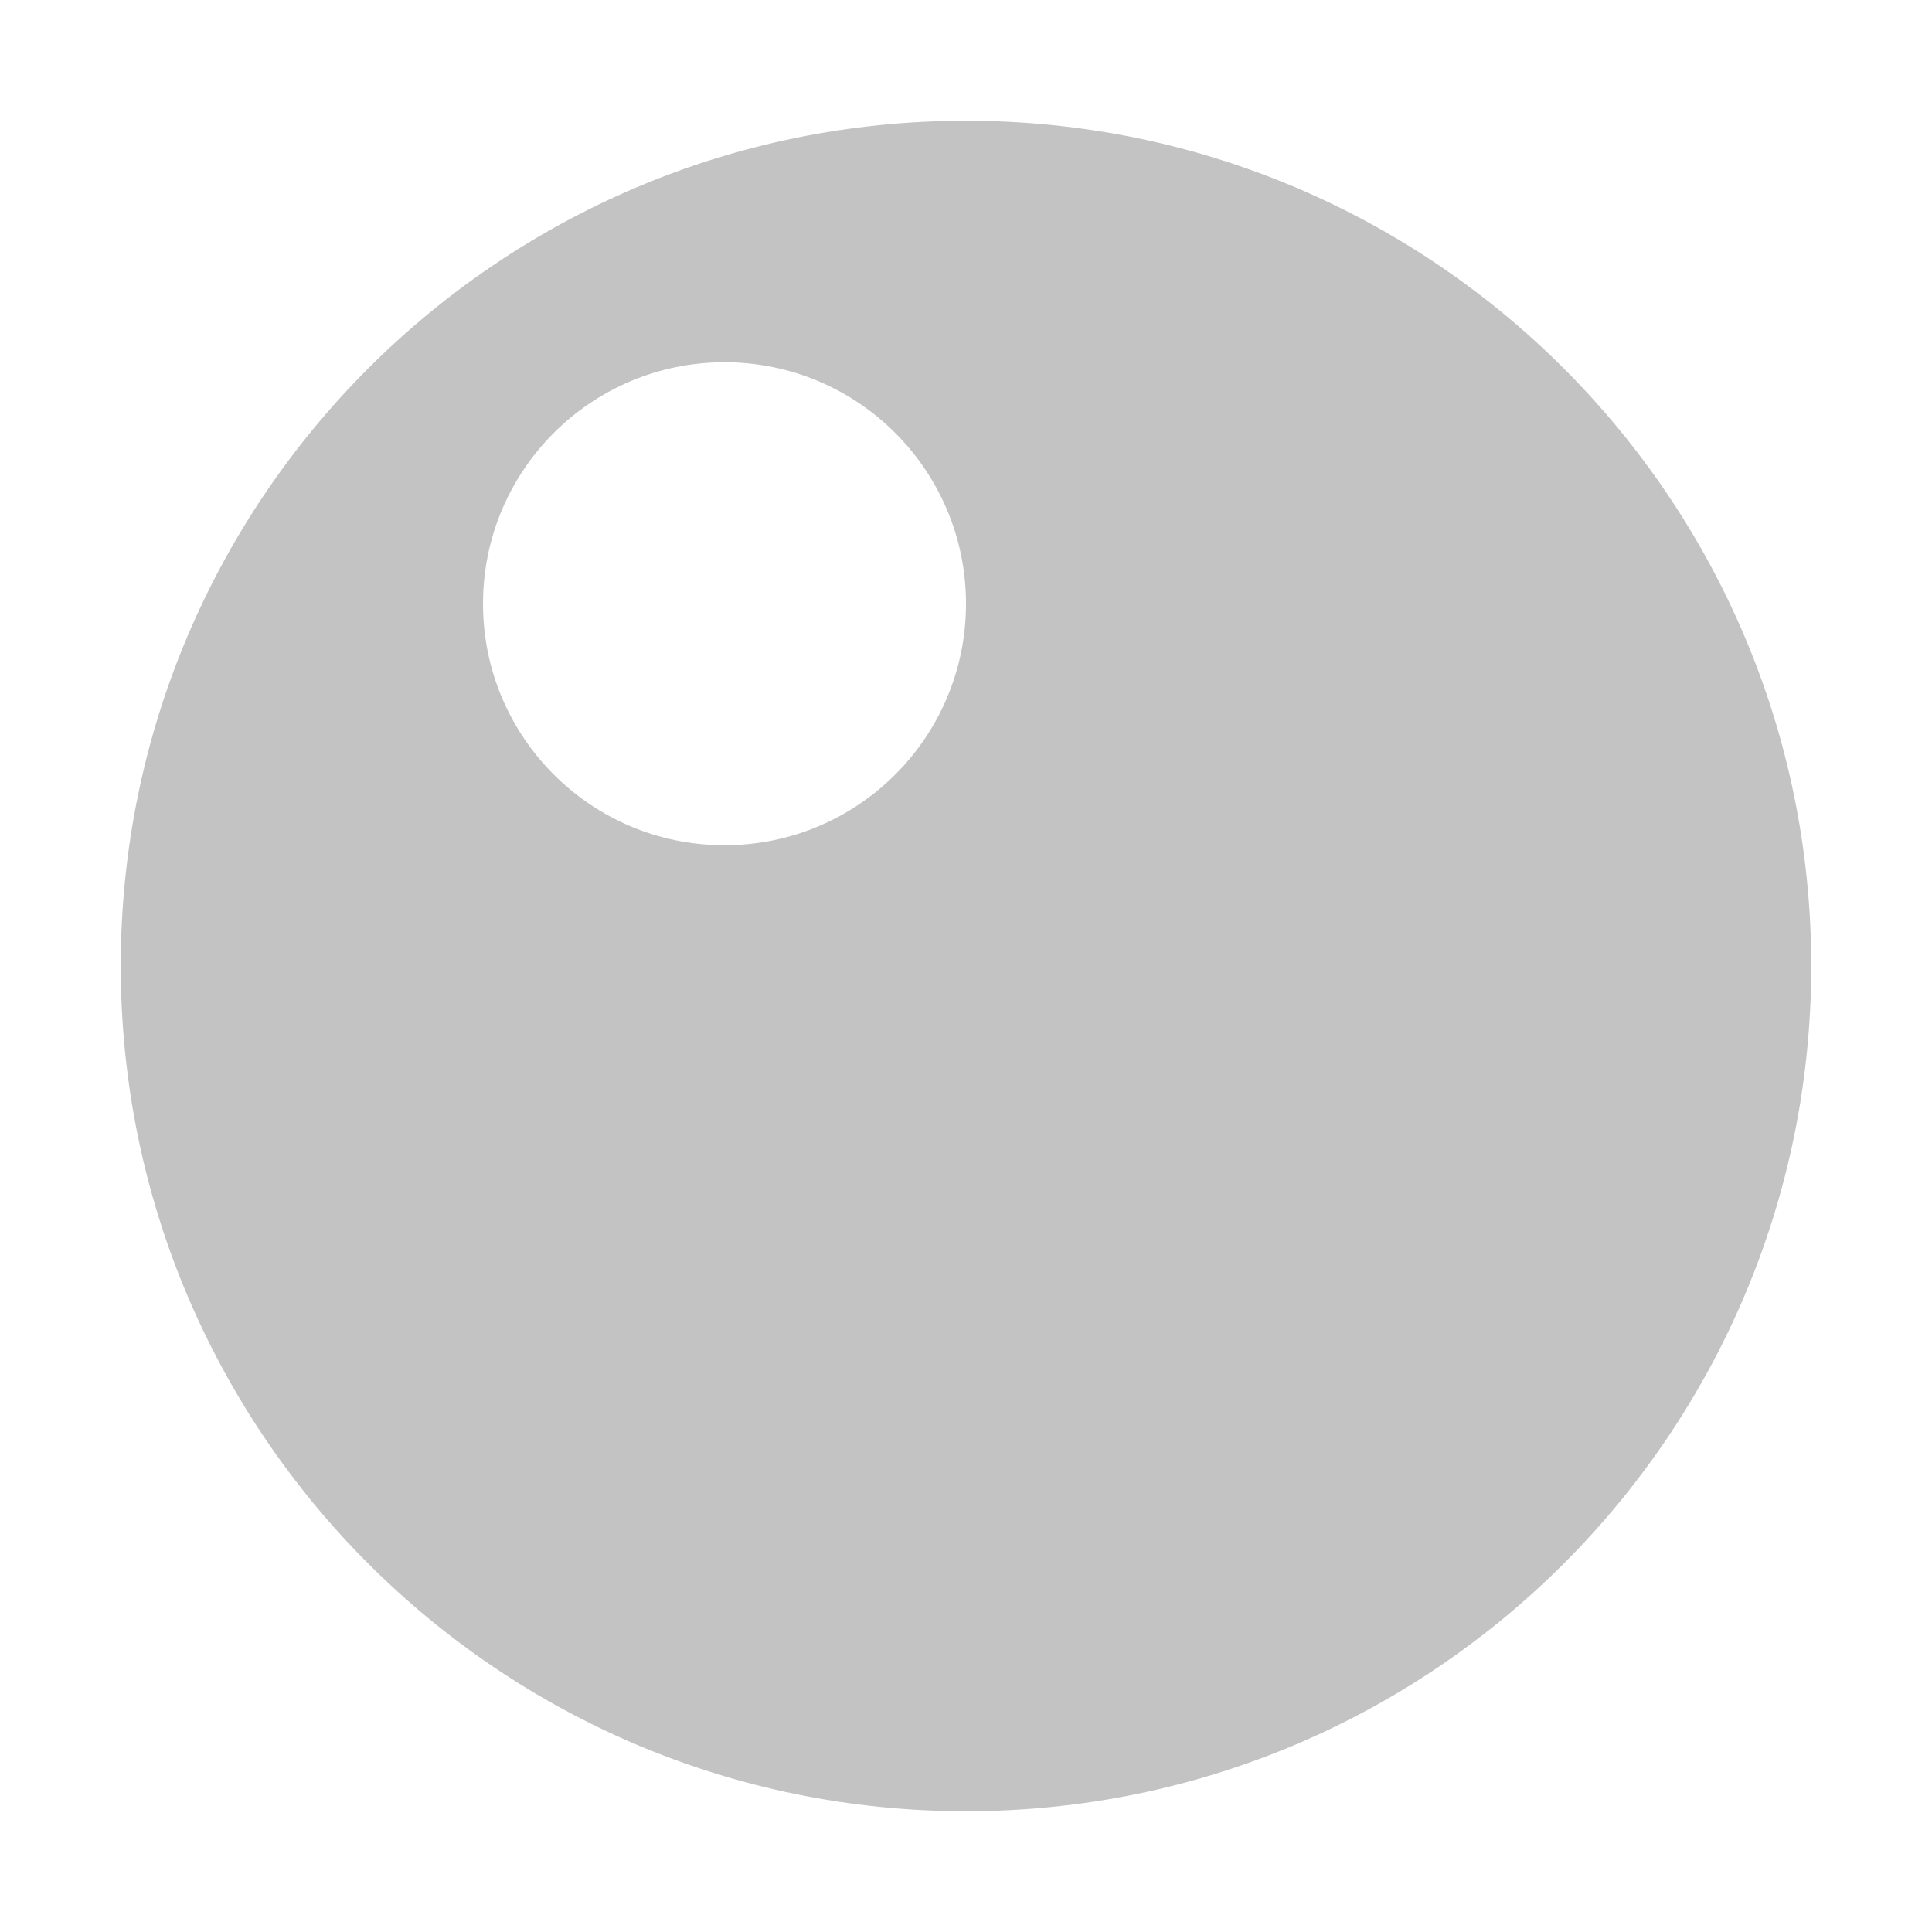
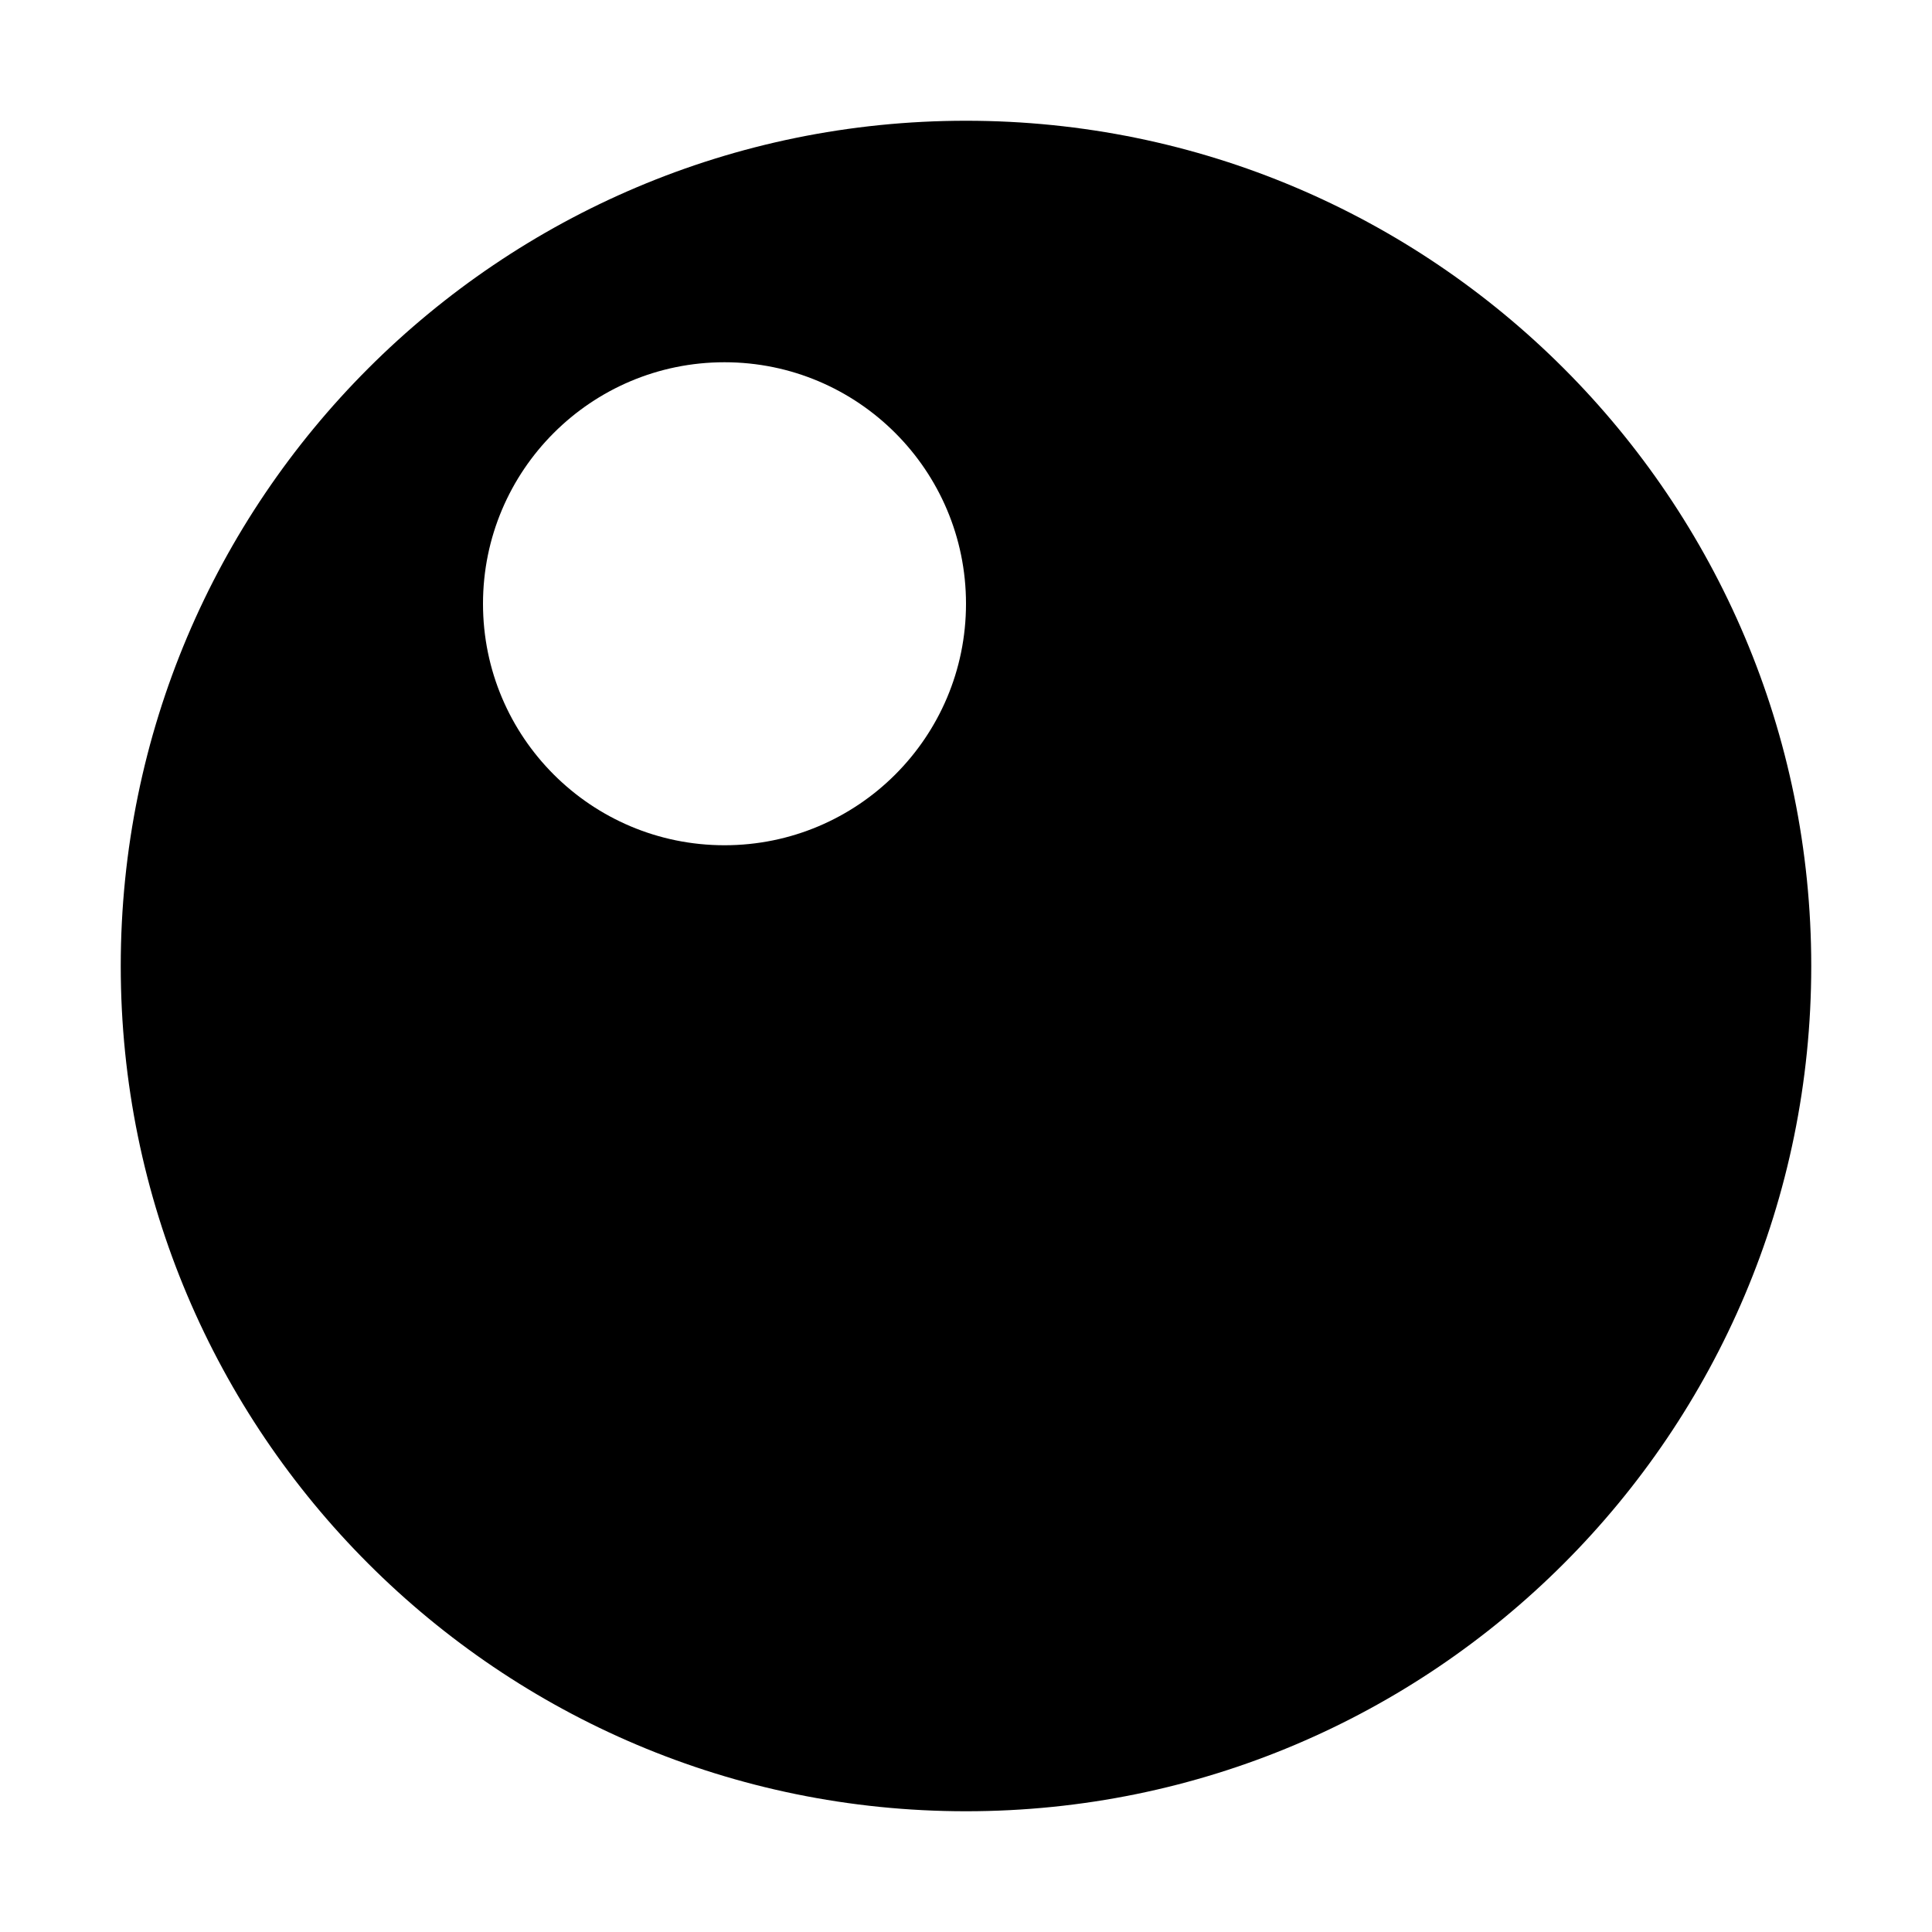
<svg xmlns="http://www.w3.org/2000/svg" height="16" viewBox="0 0 16 16" width="16">
-   <path d="m8 1a7 7 0 0 0 -7 7 7 7 0 0 0 7 7 7 7 0 0 0 7-7 7 7 0 0 0 -7-7zm-2 2a2 2 0 0 1 2 2 2 2 0 0 1 -2 2 2 2 0 0 1 -2-2 2 2 0 0 1 2-2z" fill-opacity=".235" />
+   <path d="m8 1a7 7 0 0 0 -7 7 7 7 0 0 0 7 7 7 7 0 0 0 7-7 7 7 0 0 0 -7-7zm-2 2a2 2 0 0 1 2 2 2 2 0 0 1 -2 2 2 2 0 0 1 -2-2 2 2 0 0 1 2-2z" />
</svg>
